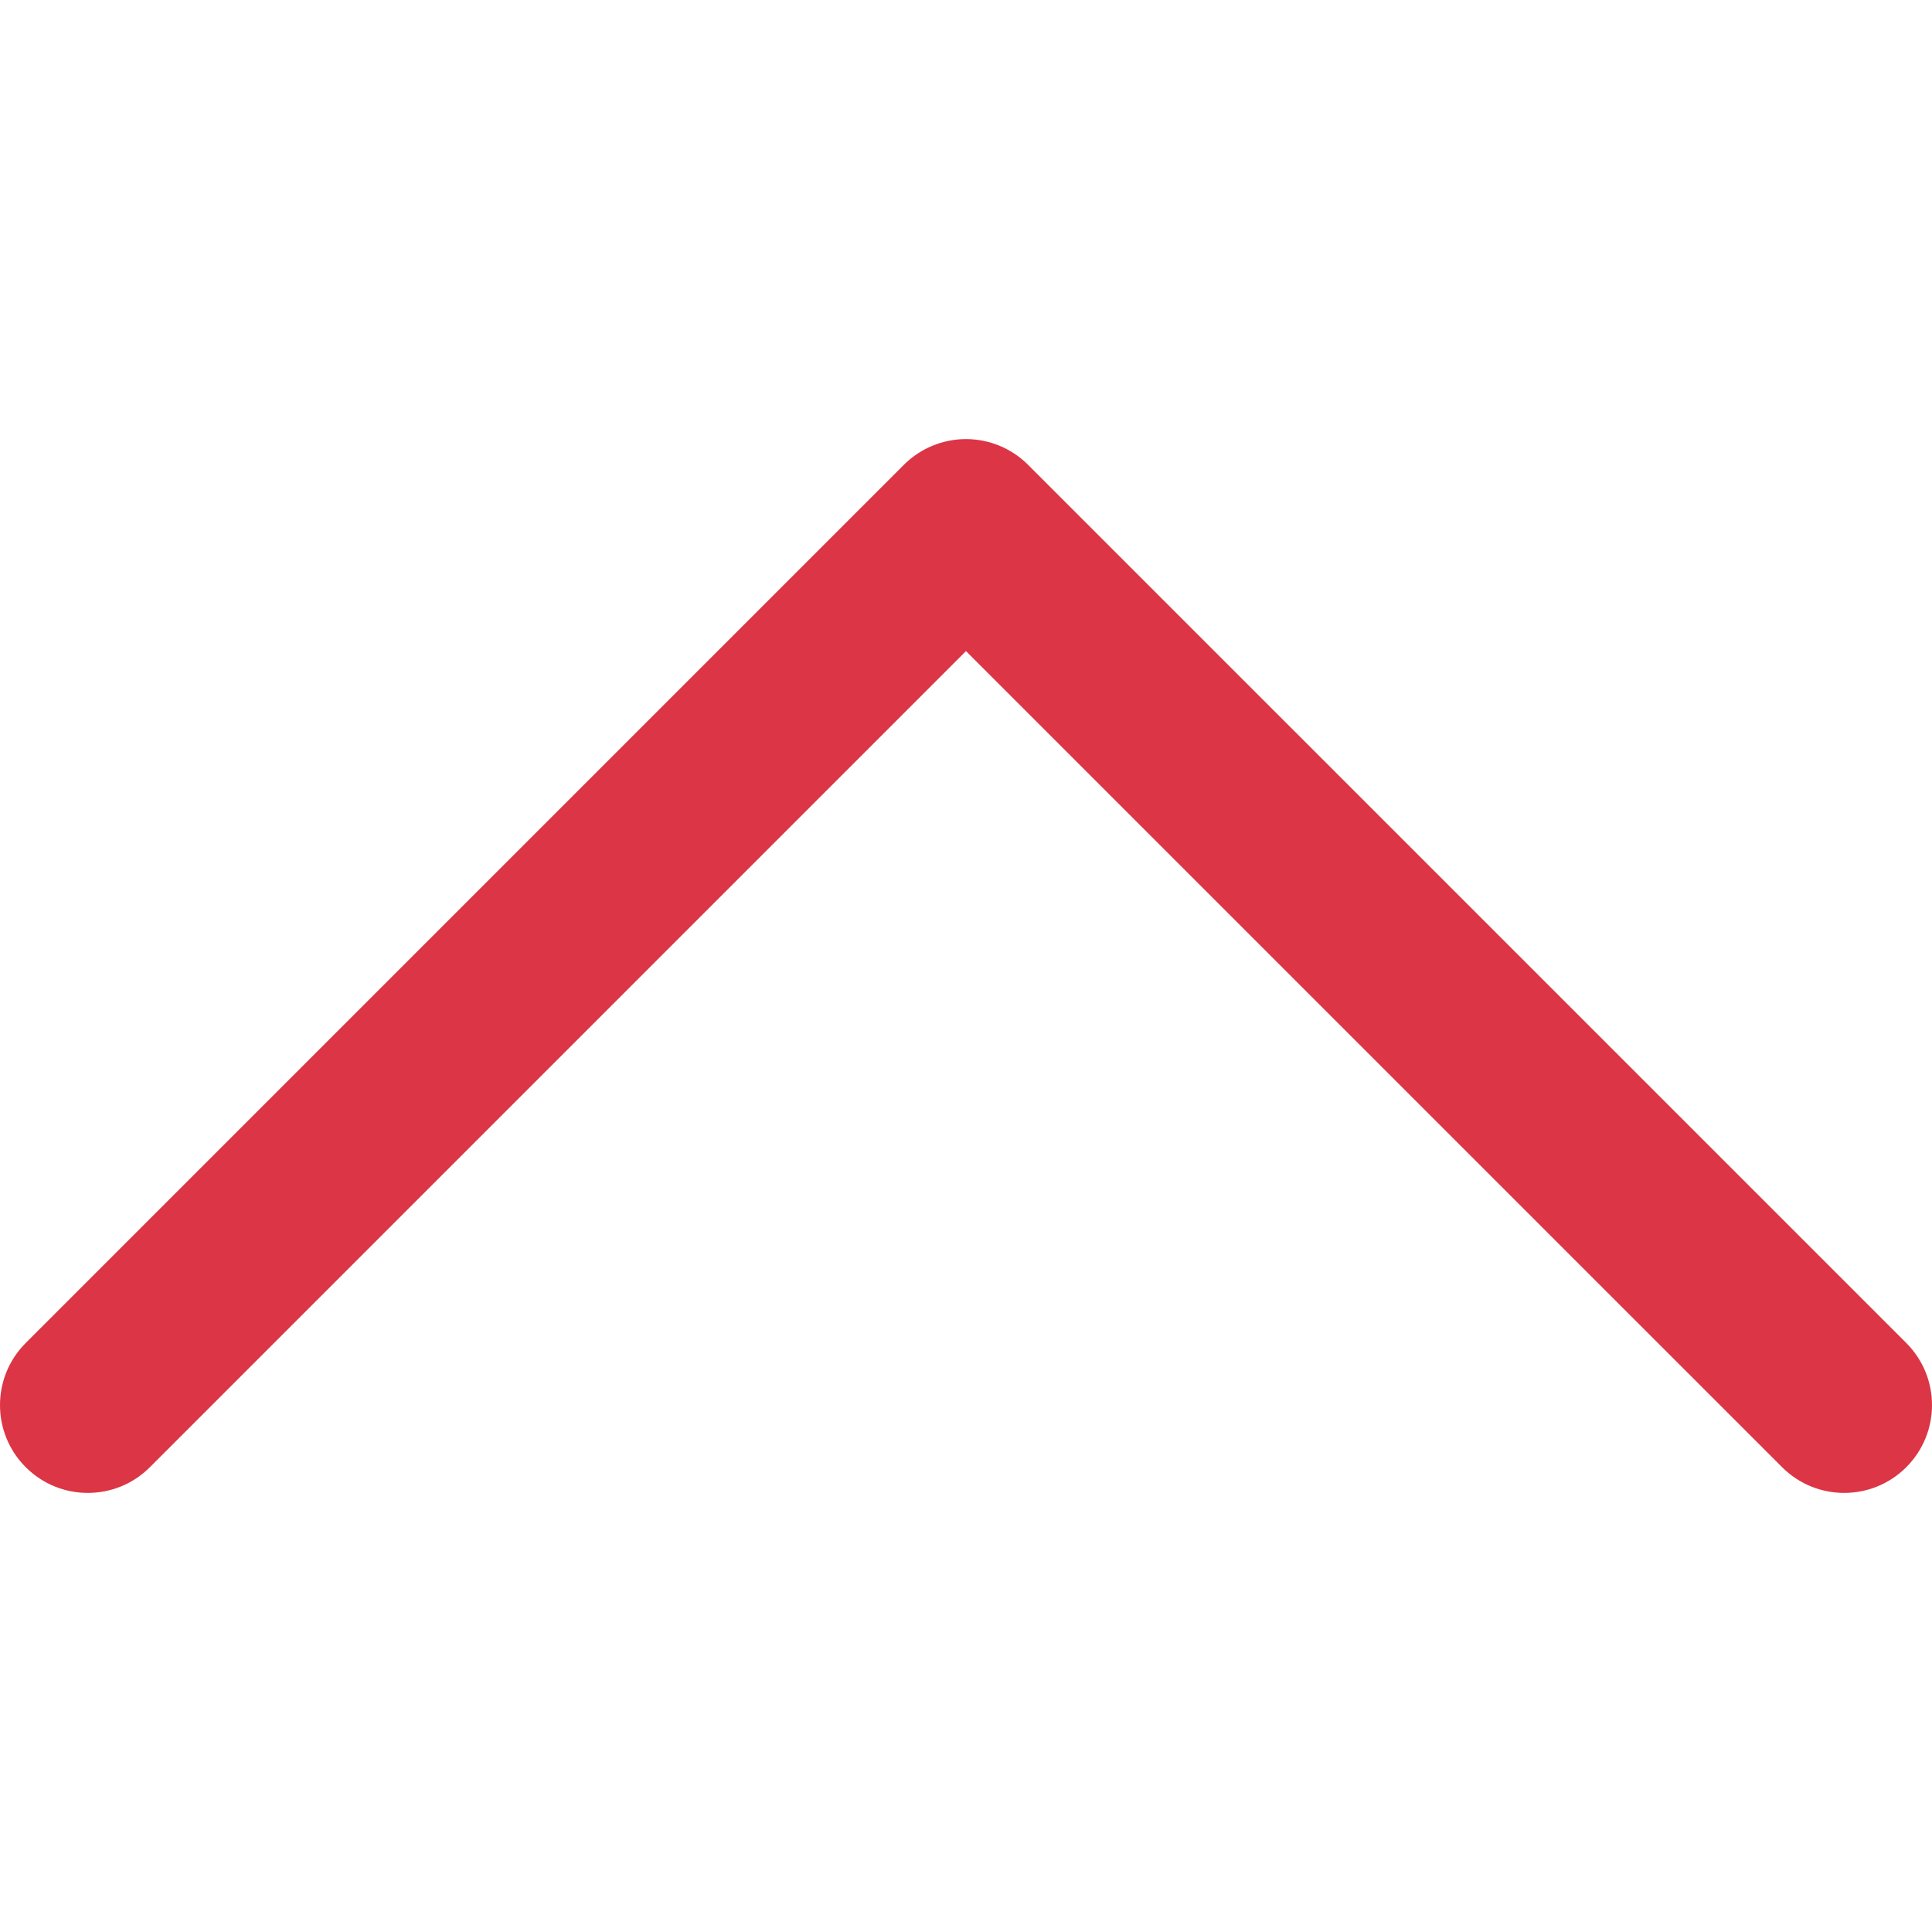
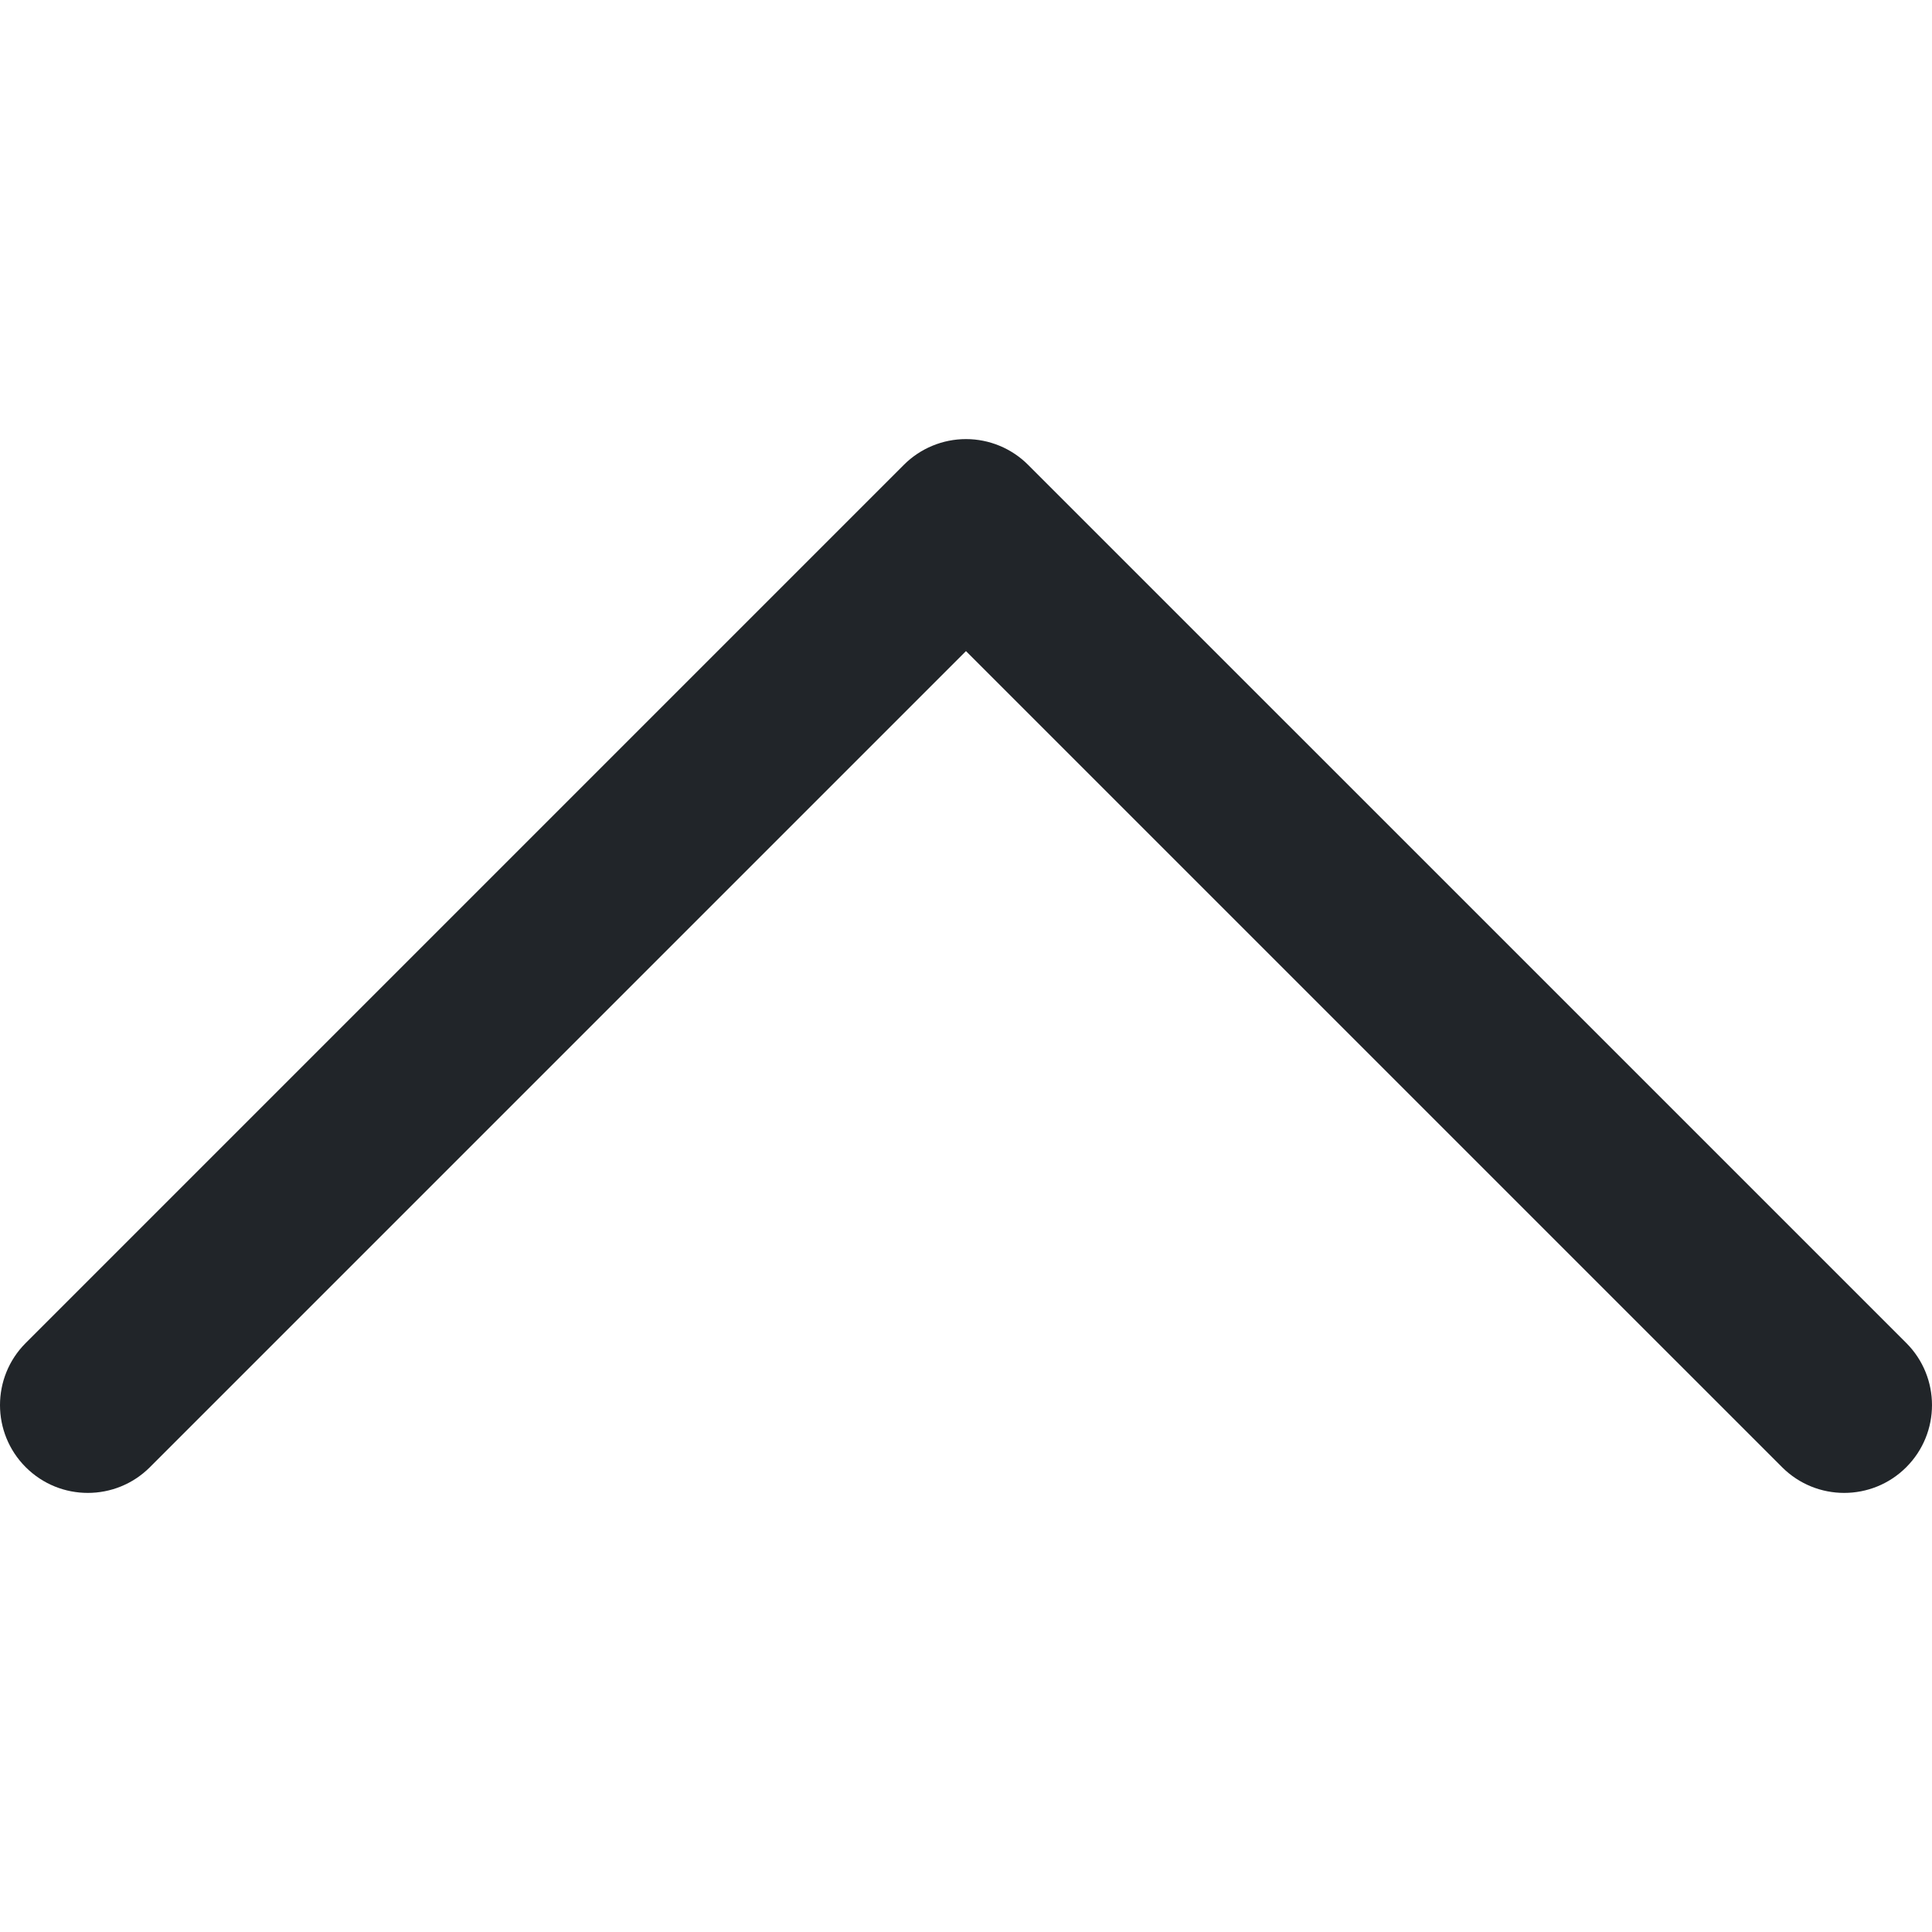
<svg xmlns="http://www.w3.org/2000/svg" version="1.1" id="Layer_1" x="0px" y="0px" viewBox="0 0 330 330" style="enable-background:new 0 0 330 330;" xml:space="preserve">
  <defs id="defs36" />
-   <path id="XMLID_93_" d="M325.606,229.393l-150.004-150C172.79,76.58,168.974,75,164.996,75c-3.979,0-7.794,1.581-10.607,4.394  l-149.996,150c-5.858,5.858-5.858,15.355,0,21.213c5.857,5.857,15.355,5.858,21.213,0l139.39-139.393l139.397,139.393  C307.322,253.536,311.161,255,315,255c3.839,0,7.678-1.464,10.607-4.394C331.464,244.748,331.464,235.251,325.606,229.393z" style="fill:#dc3545;fill-opacity:1" />
+   <path id="XMLID_93_" d="M325.606,229.393l-150.004-150C172.79,76.58,168.974,75,164.996,75c-3.979,0-7.794,1.581-10.607,4.394  l-149.996,150c-5.858,5.858-5.858,15.355,0,21.213c5.857,5.857,15.355,5.858,21.213,0l139.39-139.393l139.397,139.393  C307.322,253.536,311.161,255,315,255c3.839,0,7.678-1.464,10.607-4.394C331.464,244.748,331.464,235.251,325.606,229.393z" style="fill:#212529;fill-opacity:1" />
  <g id="g3">
</g>
  <g id="g5">
</g>
  <g id="g7">
</g>
  <g id="g9">
</g>
  <g id="g11">
</g>
  <g id="g13">
</g>
  <g id="g15">
</g>
  <g id="g17">
</g>
  <g id="g19">
</g>
  <g id="g21">
</g>
  <g id="g23">
</g>
  <g id="g25">
</g>
  <g id="g27">
</g>
  <g id="g29">
</g>
  <g id="g31">
</g>
</svg>
